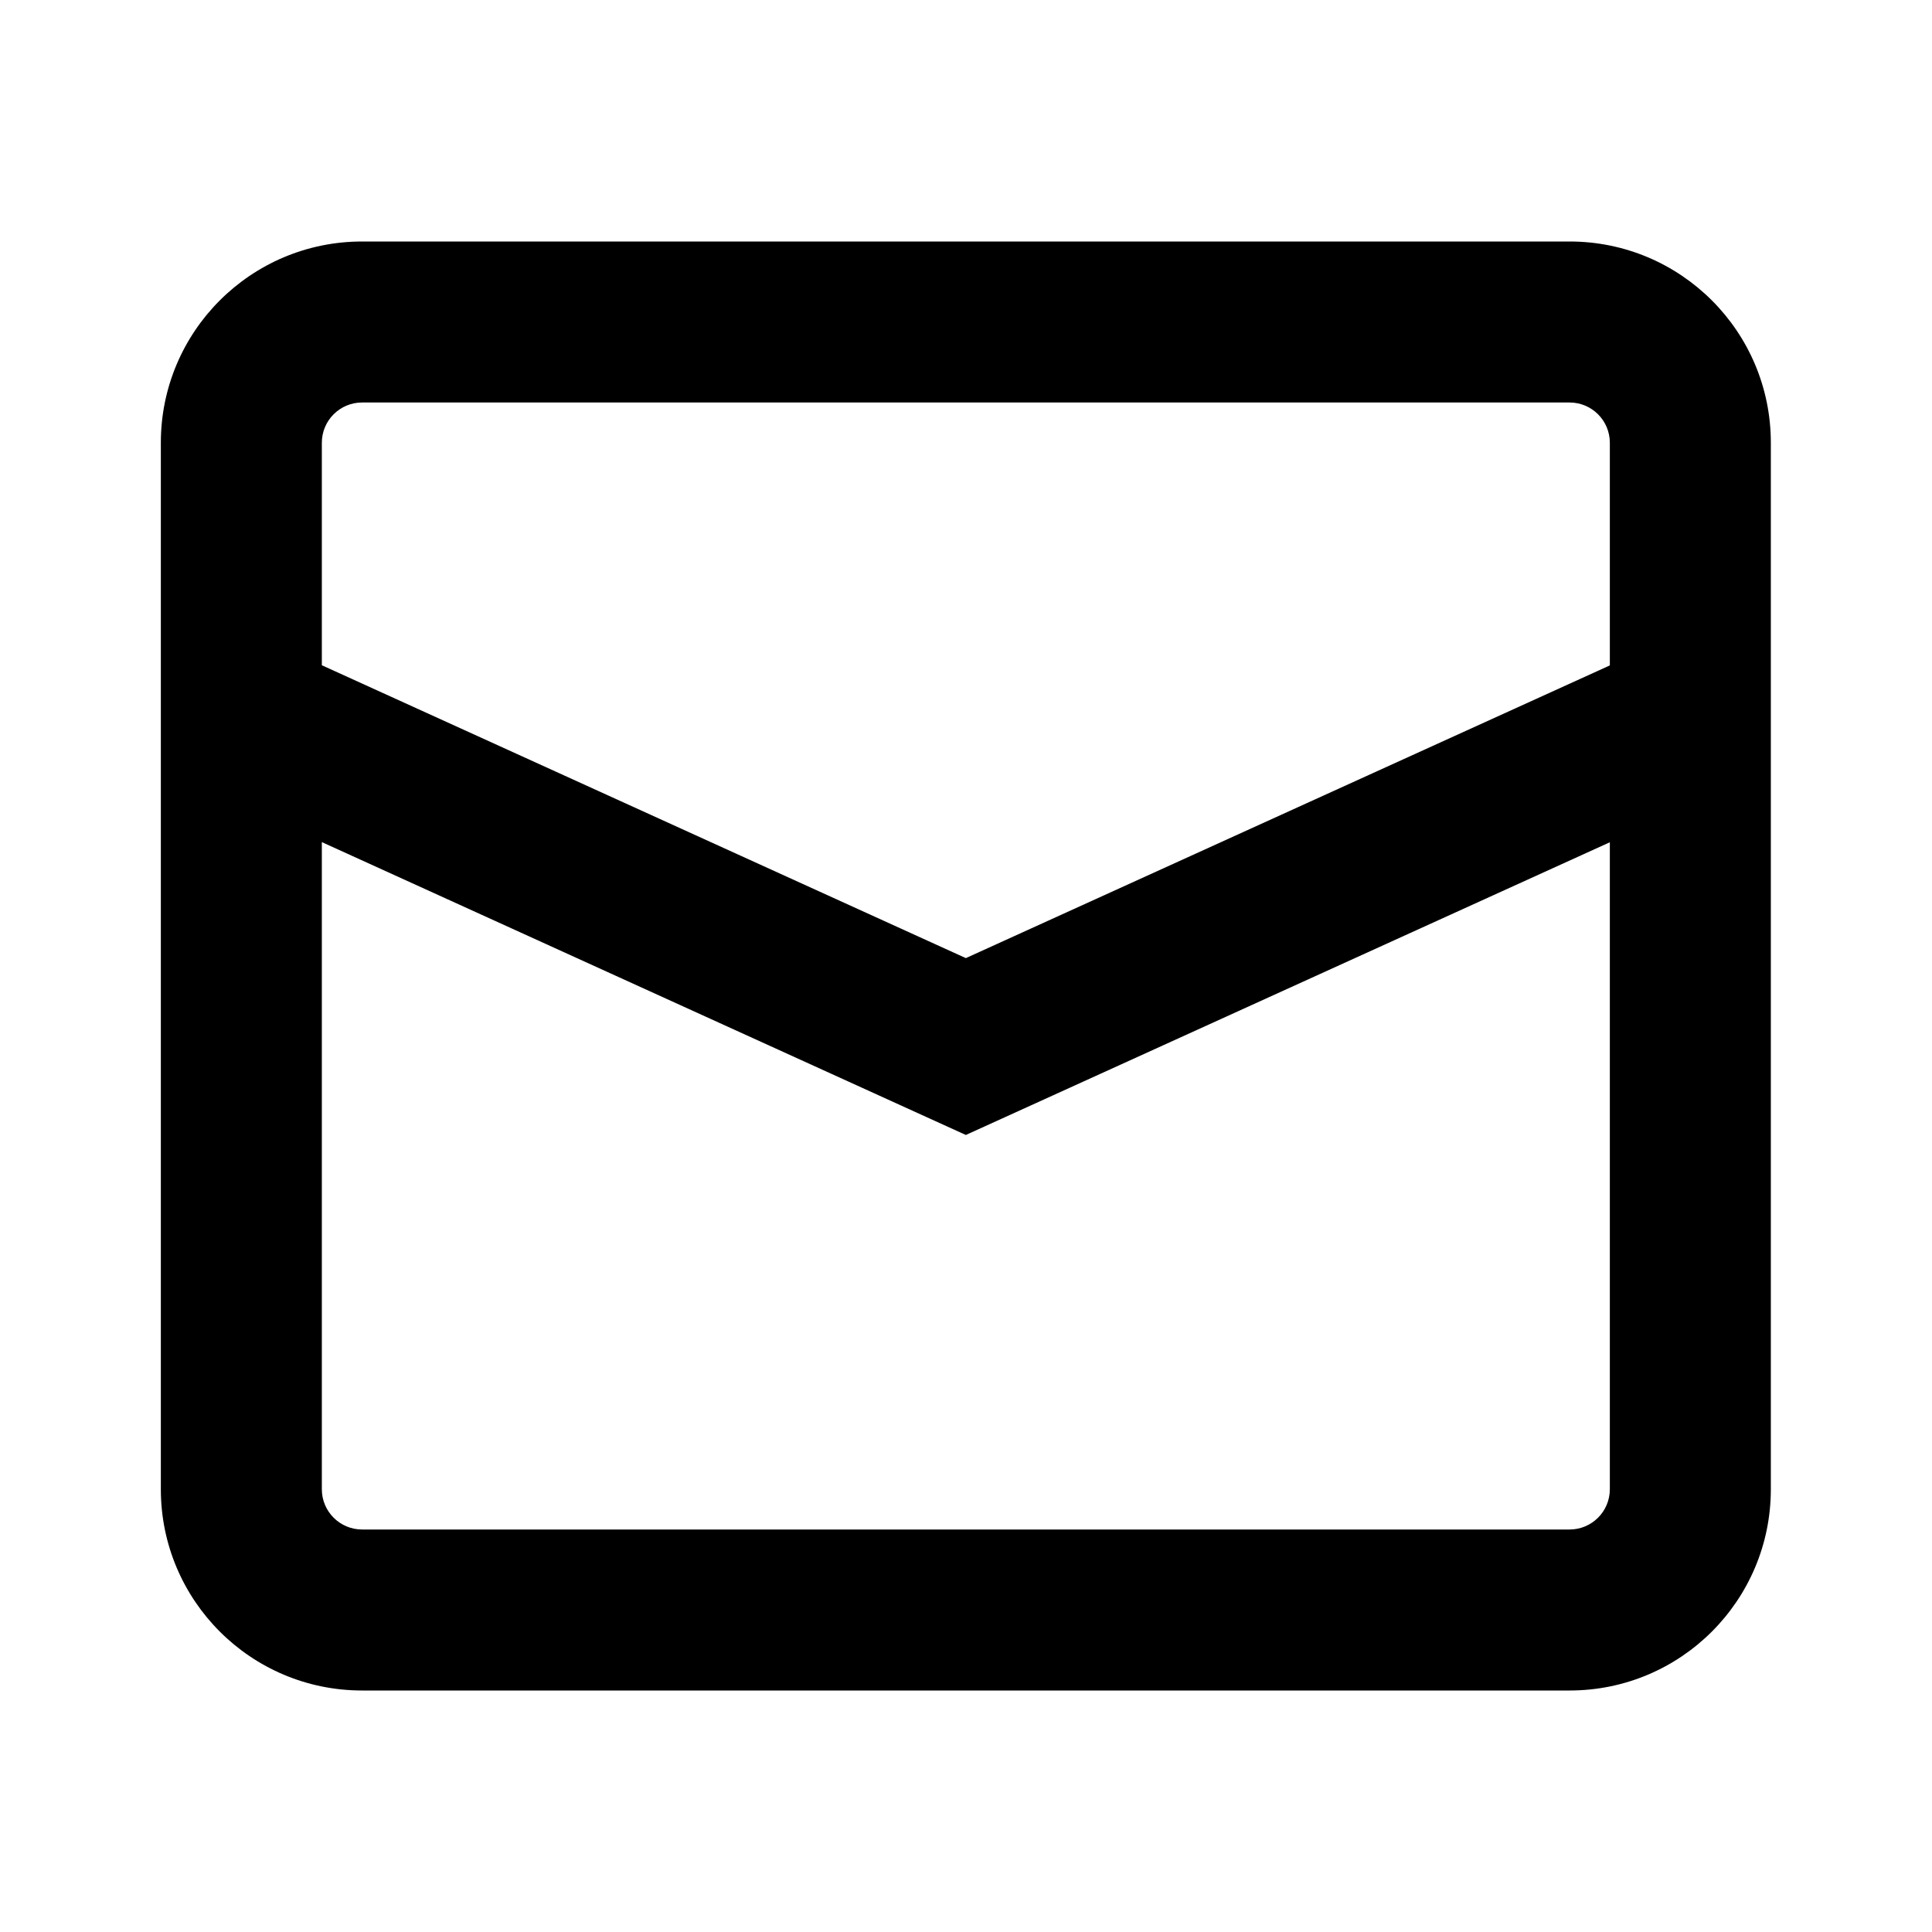
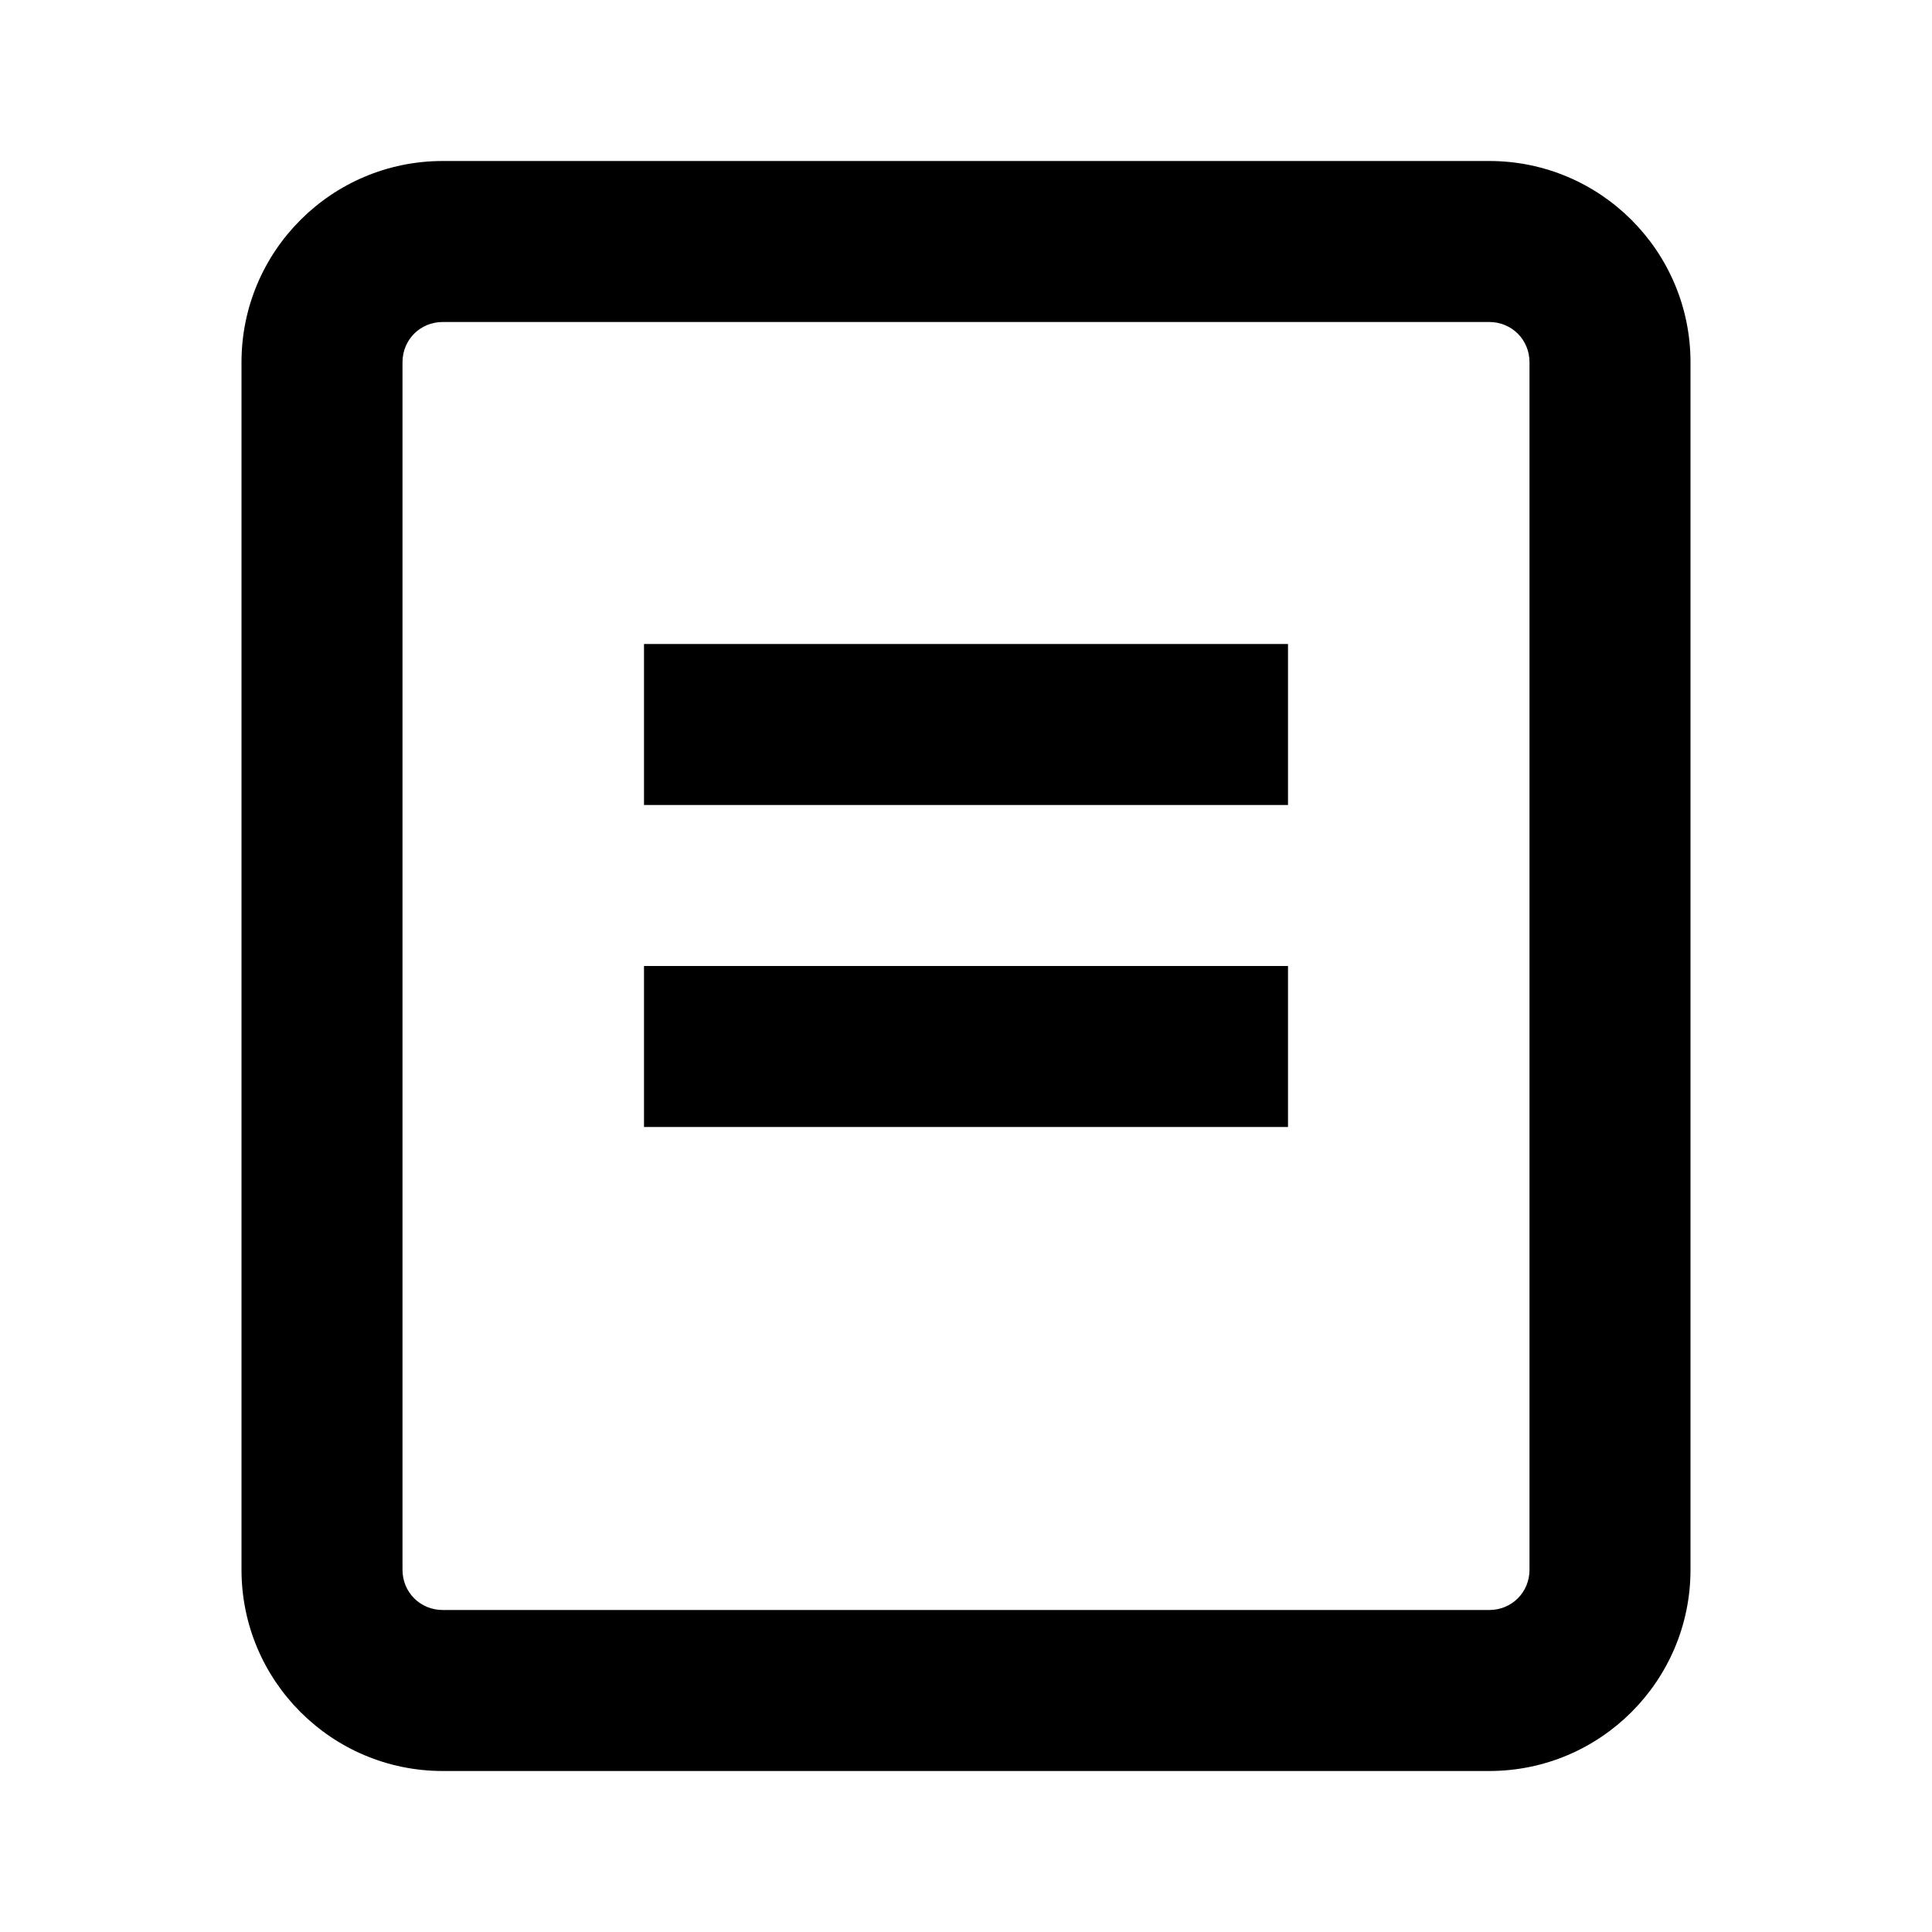
- <svg viewBox="0 0 24 24" aria-hidden="true" class="r-4qtqp9 r-yyyyoo r-dnmrzs r-bnwqim r-1plcrui r-lrvibr r-18jsvk2 r-lwhw9o r-cnnz9e">
+ <svg xmlns="http://www.w3.org/2000/svg" viewBox="0 0 24 24" aria-hidden="true" class="r-4qtqp9 r-yyyyoo r-dnmrzs r-bnwqim r-1plcrui r-lrvibr r-18jsvk2 r-lwhw9o r-cnnz9e">
  <g>
-     <path d="M1.998 5.5c0-1.381 1.119-2.5 2.5-2.5h15c1.381 0 2.5 1.119 2.5 2.5v13c0 1.381-1.119 2.5-2.5 2.5h-15c-1.381 0-2.5-1.119-2.5-2.5v-13zm2.5-.5c-.276 0-.5.224-.5.5v2.764l8 3.638 8-3.636V5.5c0-.276-.224-.5-.5-.5h-15zm15.5 5.463l-8 3.636-8-3.638V18.5c0 .276.224.5.5.5h15c.276 0 .5-.224.5-.5v-8.037z" />
+     <path d="M3 4.5C3 3.12 4.12 2 5.5 2h13C19.88 2 21 3.12 21 4.5v15c0 1.38-1.12 2.5-2.5 2.5h-13C4.12 22 3 20.88 3 19.5v-15zM5.5 4c-.28 0-.5.22-.5.5v15c0 .28.22.5.5.5h13c.28 0 .5-.22.5-.5v-15c0-.28-.22-.5-.5-.5h-13zM16 10H8V8h8v2zm-8 2h8v2H8v-2z" />
  </g>
</svg>
